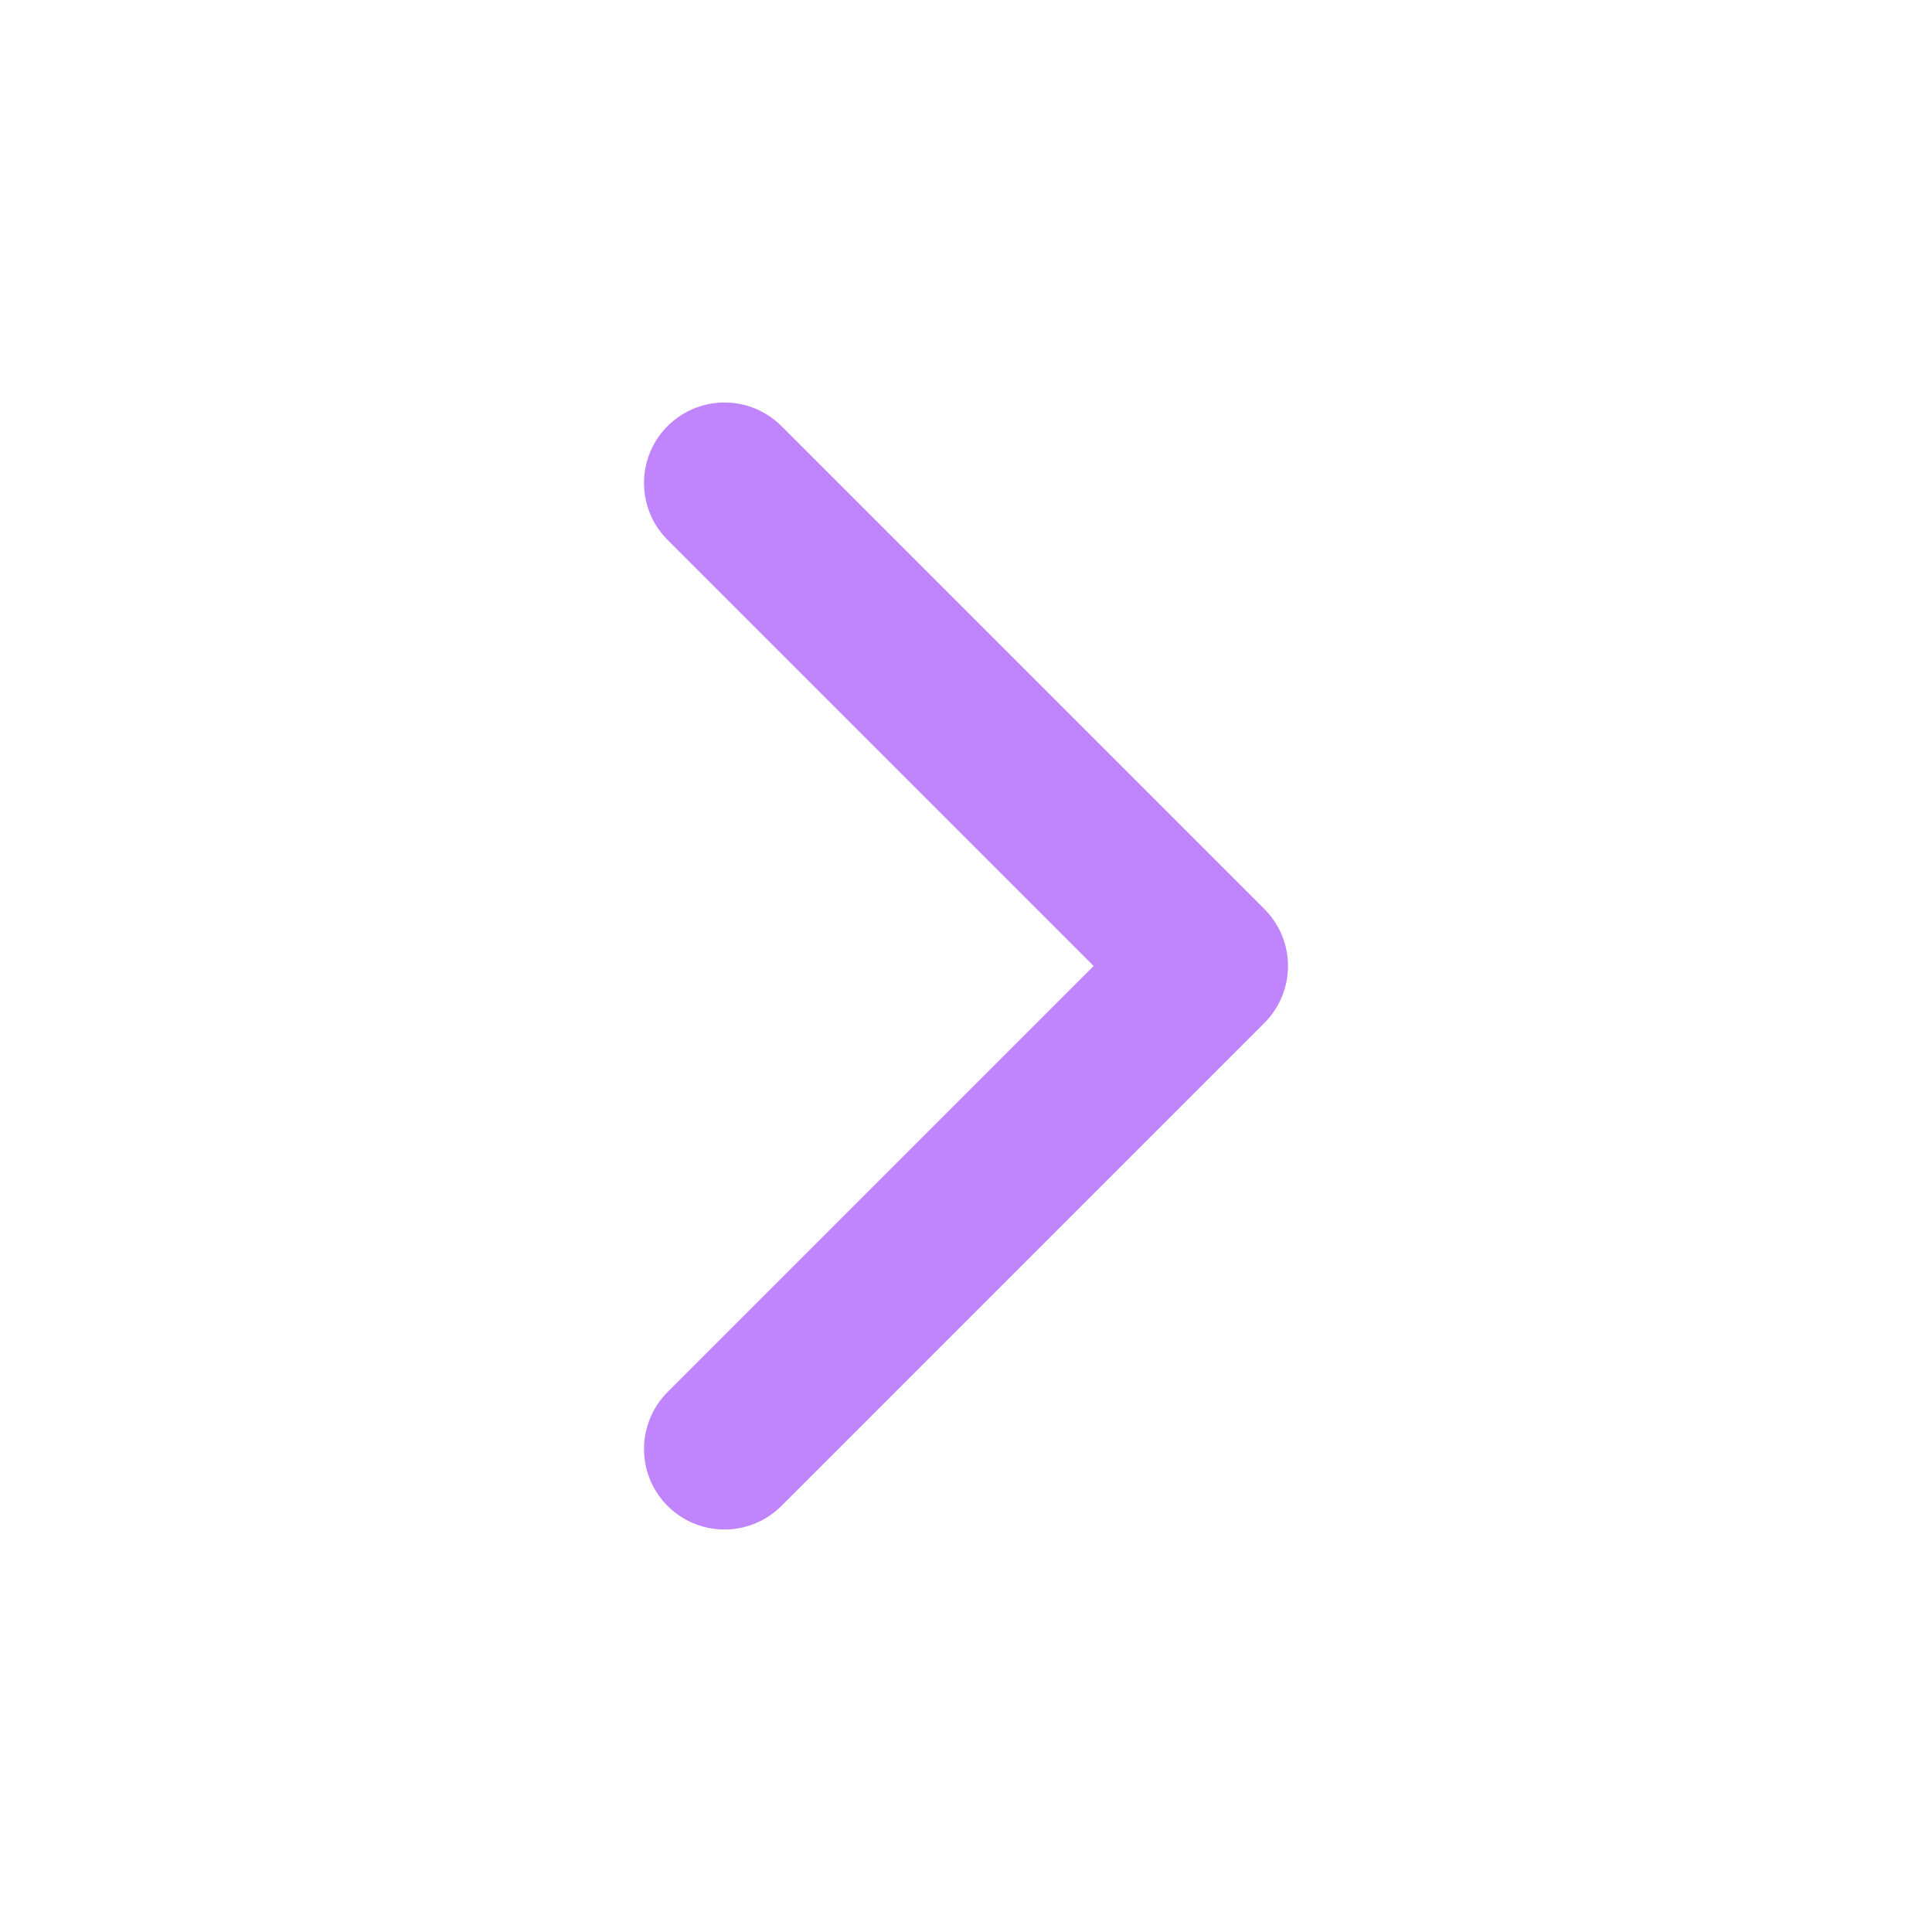
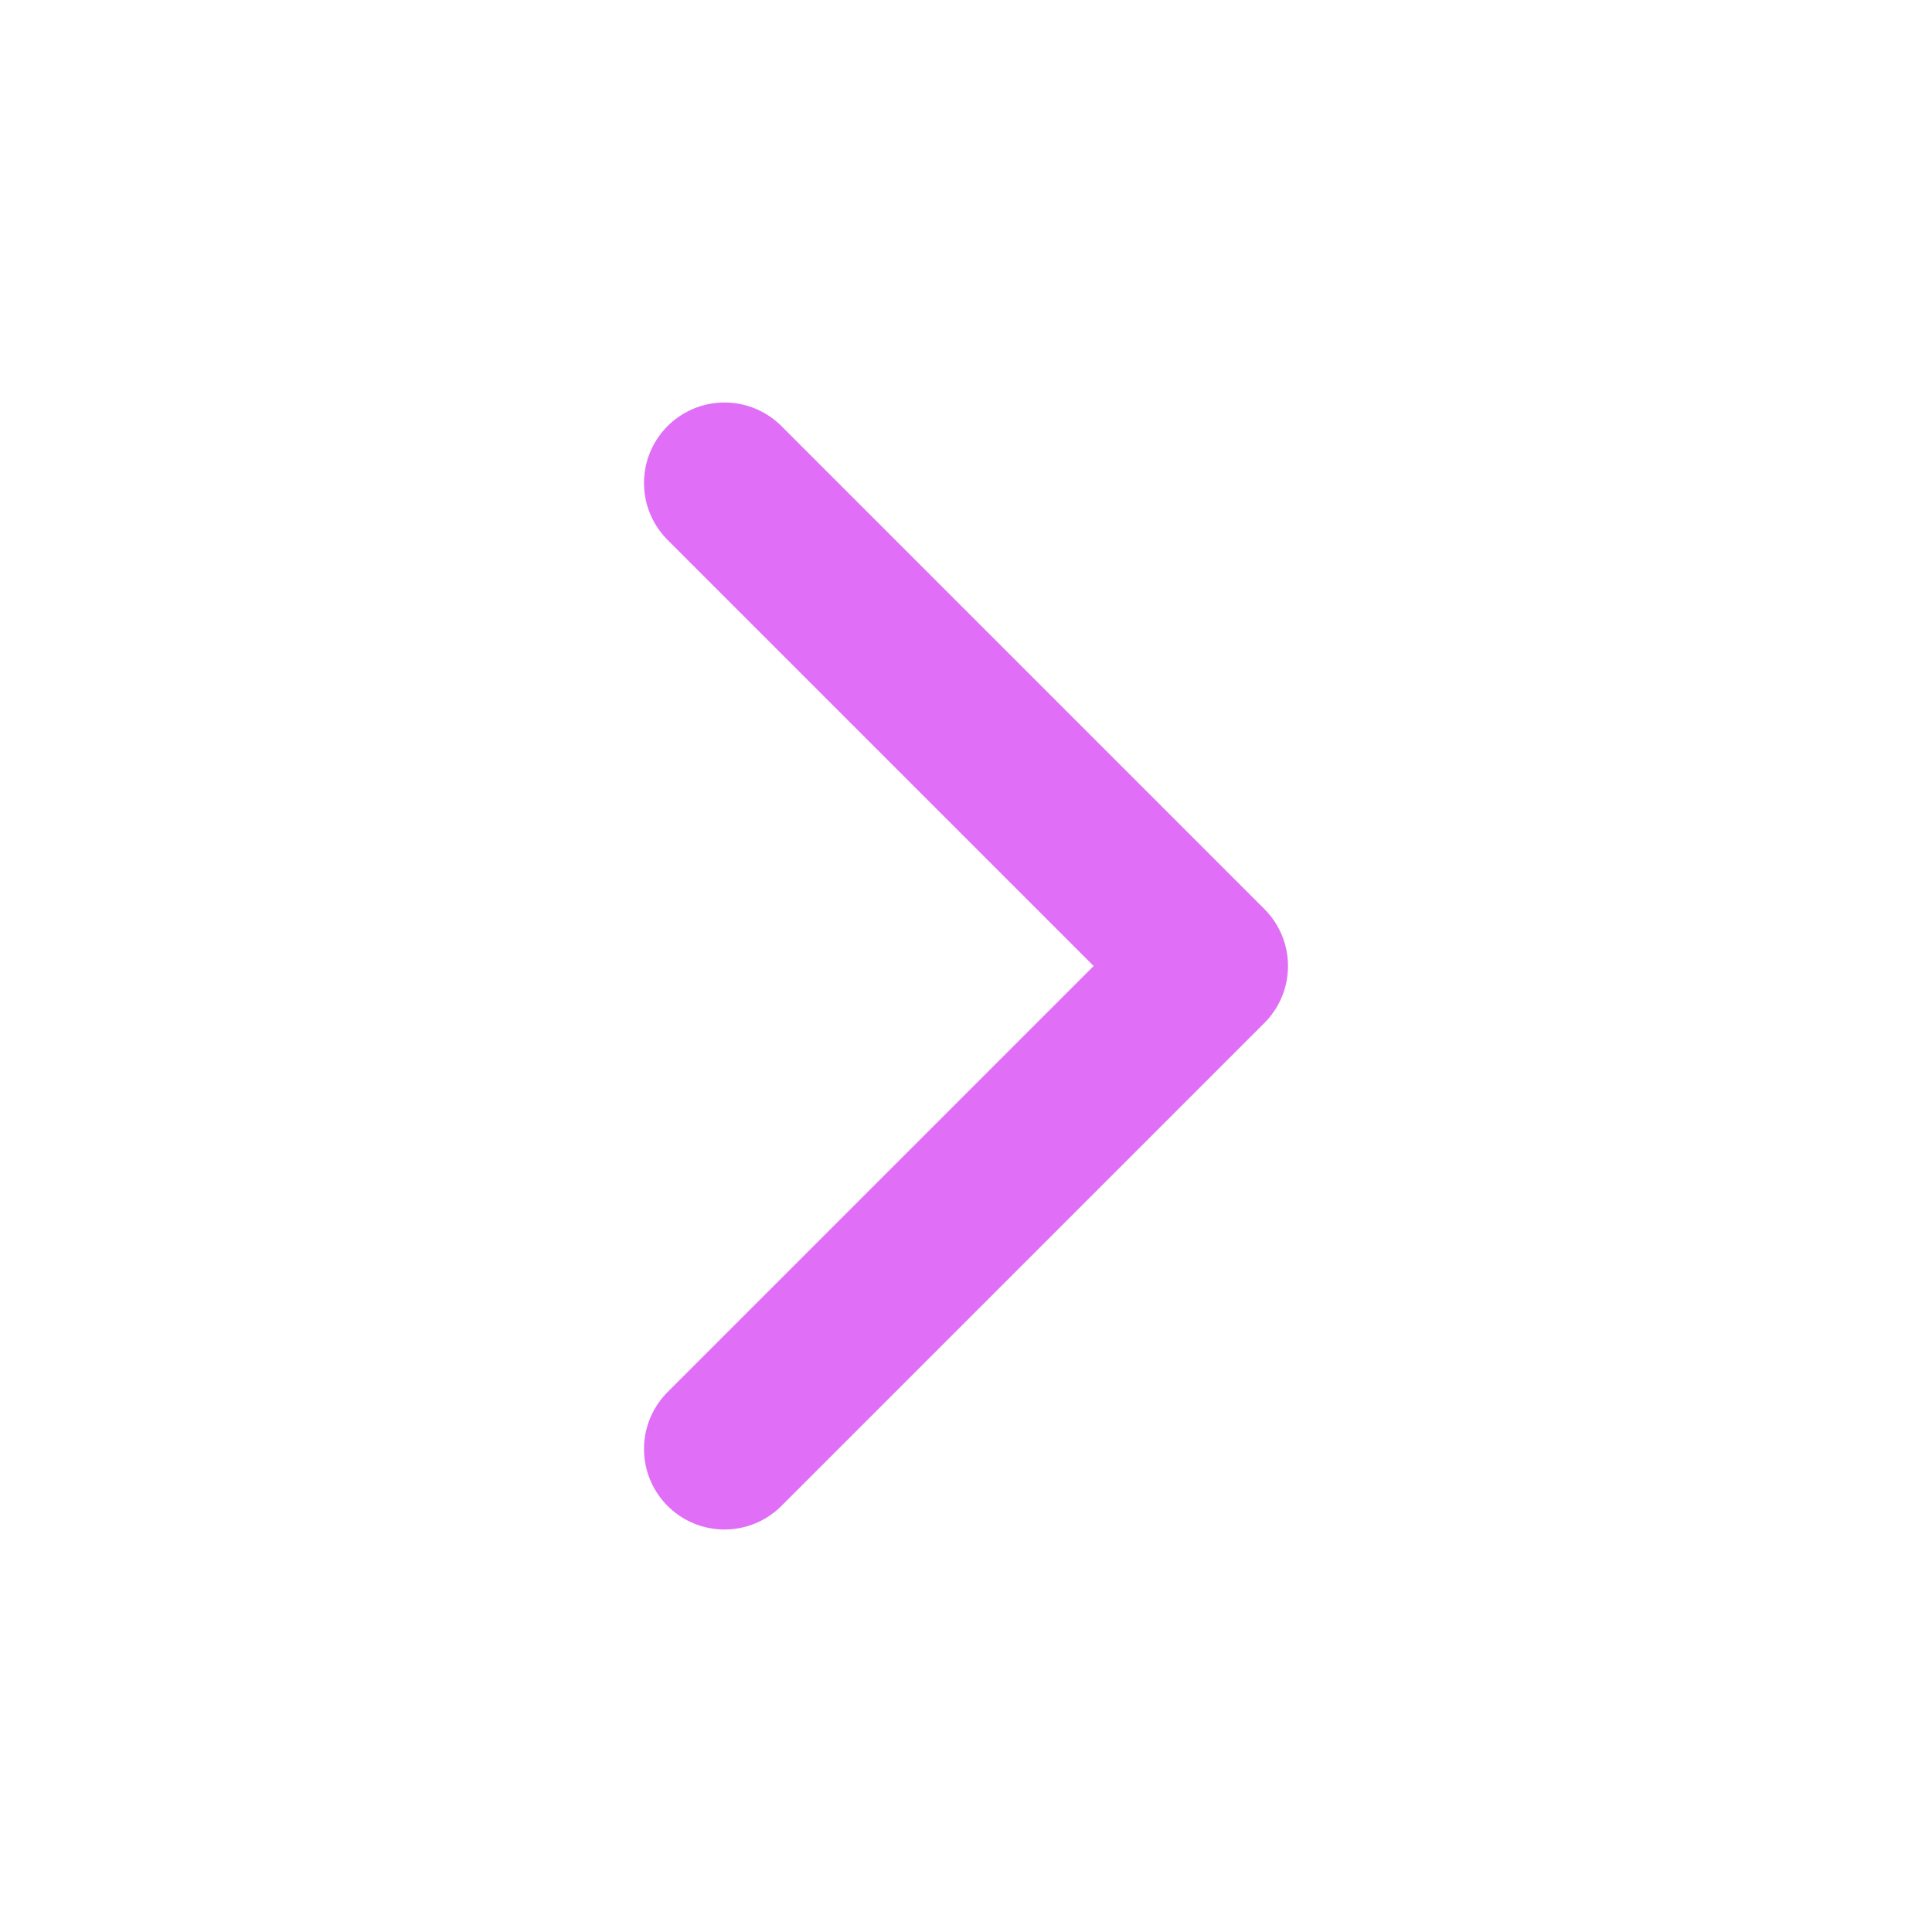
- <svg xmlns="http://www.w3.org/2000/svg" width="24" height="24" viewBox="0 0 24 24" fill="none" stroke="#c084fc" stroke-width="2" stroke-linecap="round" stroke-linejoin="round">
+ <svg xmlns="http://www.w3.org/2000/svg" width="24" height="24" viewBox="0 0 24 24" fill="none" stroke="#e06ef7" stroke-width="2" stroke-linecap="round" stroke-linejoin="round">
  <path d="m9 18 6-6-6-6" />
</svg>
